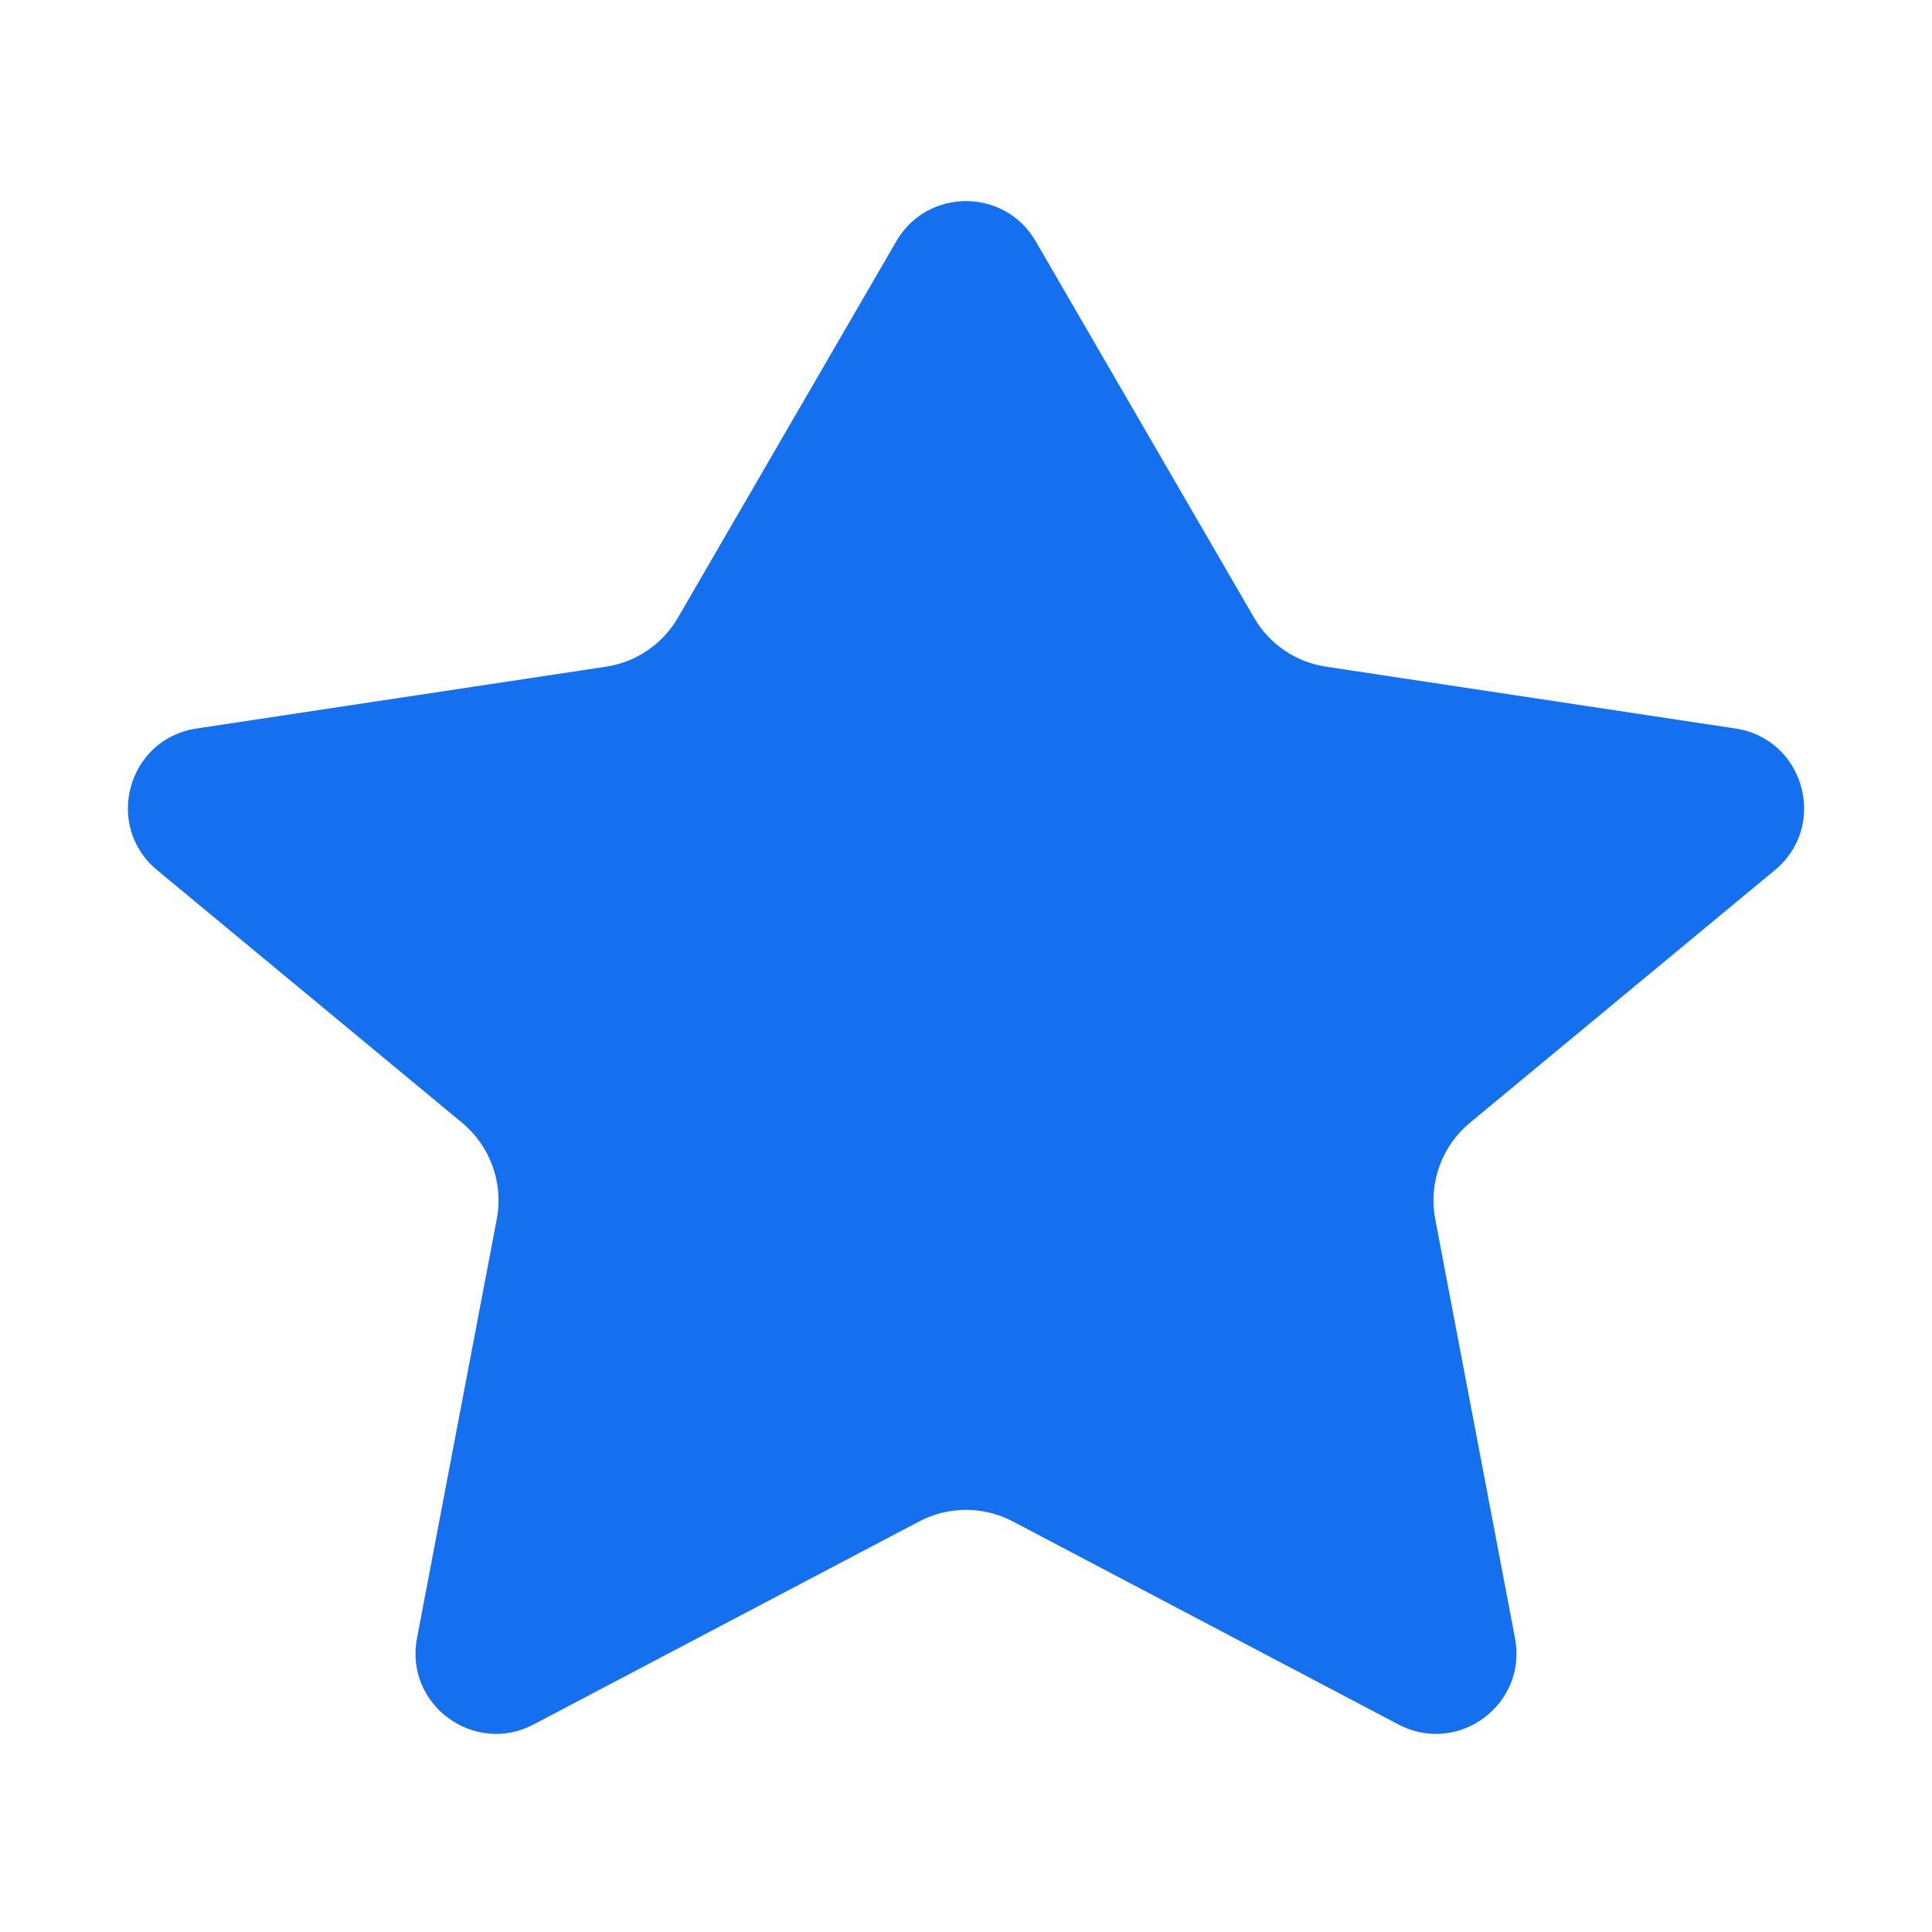
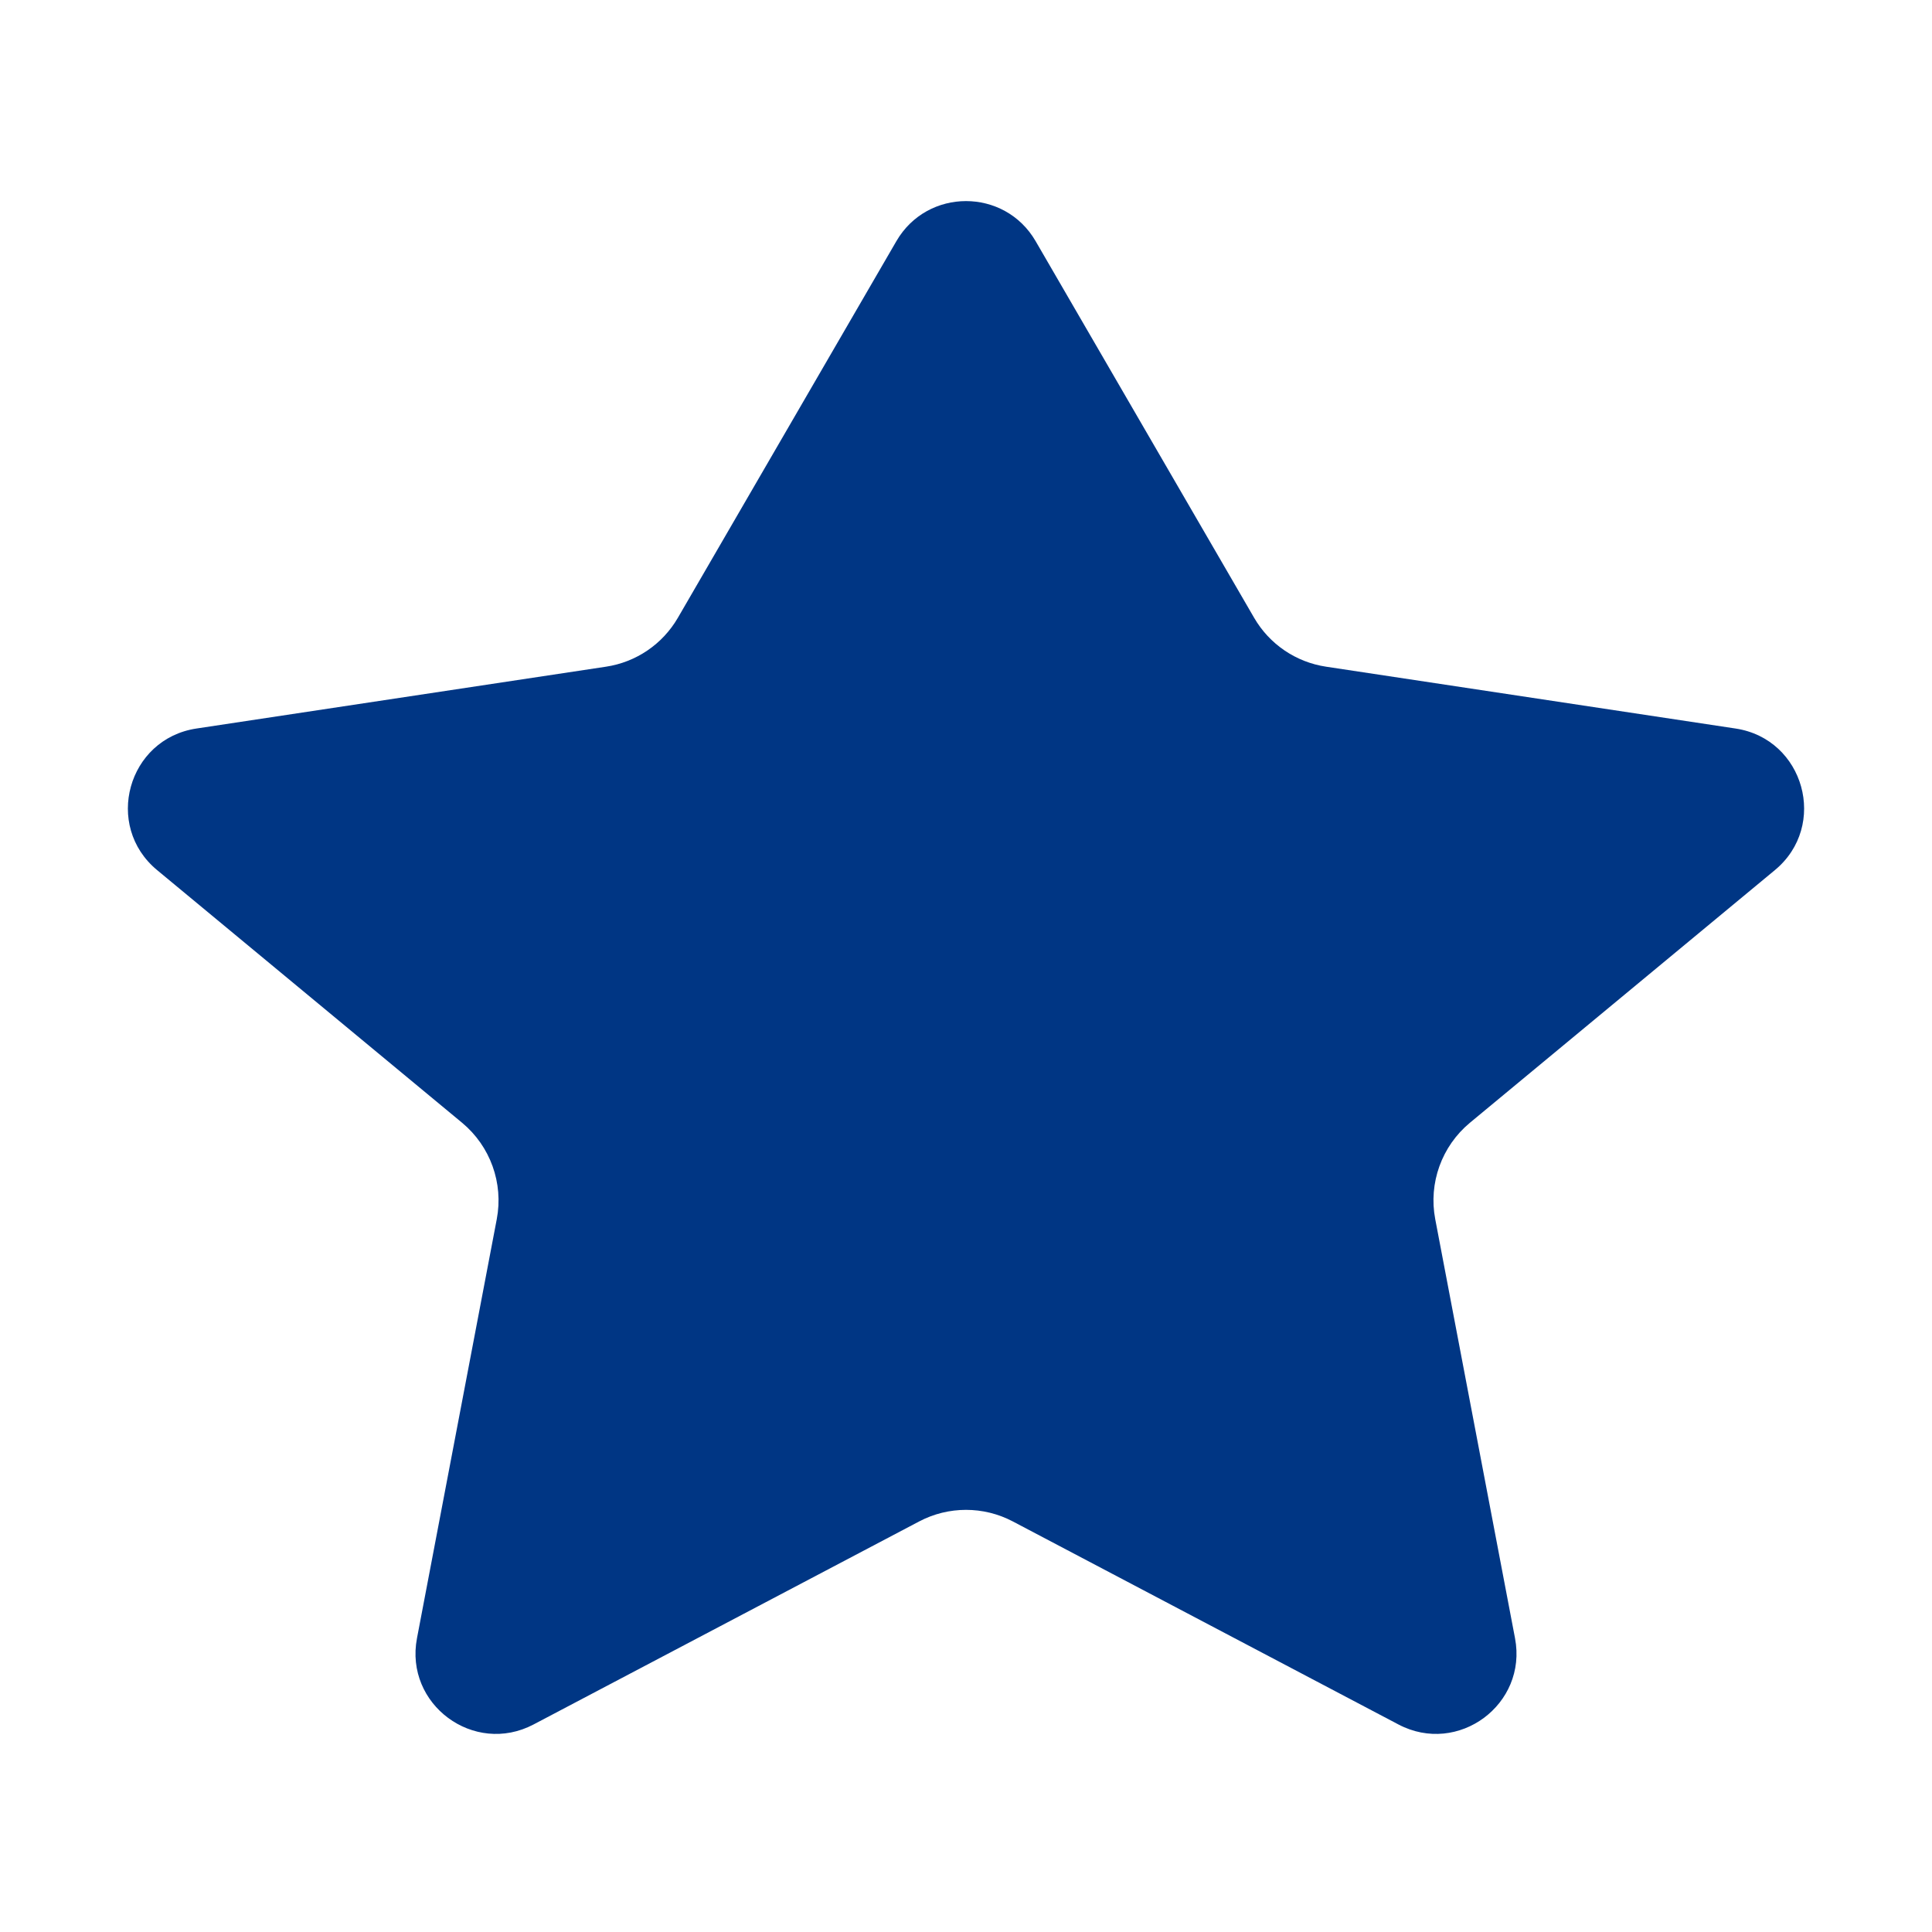
<svg xmlns="http://www.w3.org/2000/svg" width="24" height="24" viewBox="0 0 24 24" fill="none">
-   <path d="M12.865 2.996C12.48 2.332 11.52 2.332 11.135 2.996L8.421 7.674C8.231 8.002 7.902 8.226 7.527 8.282L2.44 9.05C1.586 9.179 1.286 10.258 1.952 10.809L5.741 13.948C6.091 14.239 6.256 14.697 6.171 15.145L5.18 20.35C5.023 21.173 5.887 21.812 6.628 21.422L11.418 18.9C11.782 18.708 12.218 18.708 12.582 18.9L17.372 21.422C18.113 21.812 18.977 21.173 18.82 20.35L17.829 15.145C17.744 14.697 17.909 14.239 18.259 13.948L22.048 10.809C22.714 10.258 22.414 9.179 21.56 9.05L16.474 8.282C16.098 8.226 15.769 8.002 15.579 7.674L12.865 2.996Z" fill="#1570EF" />
+   <path d="M12.865 2.996C12.48 2.332 11.52 2.332 11.135 2.996L8.421 7.674C8.231 8.002 7.902 8.226 7.527 8.282L2.44 9.05C1.586 9.179 1.286 10.258 1.952 10.809L5.741 13.948C6.091 14.239 6.256 14.697 6.171 15.145L5.18 20.35C5.023 21.173 5.887 21.812 6.628 21.422L11.418 18.9C11.782 18.708 12.218 18.708 12.582 18.9L17.372 21.422C18.113 21.812 18.977 21.173 18.82 20.35L17.829 15.145C17.744 14.697 17.909 14.239 18.259 13.948L22.048 10.809C22.714 10.258 22.414 9.179 21.56 9.05L16.474 8.282C16.098 8.226 15.769 8.002 15.579 7.674L12.865 2.996Z" fill="#003684" />
</svg>
